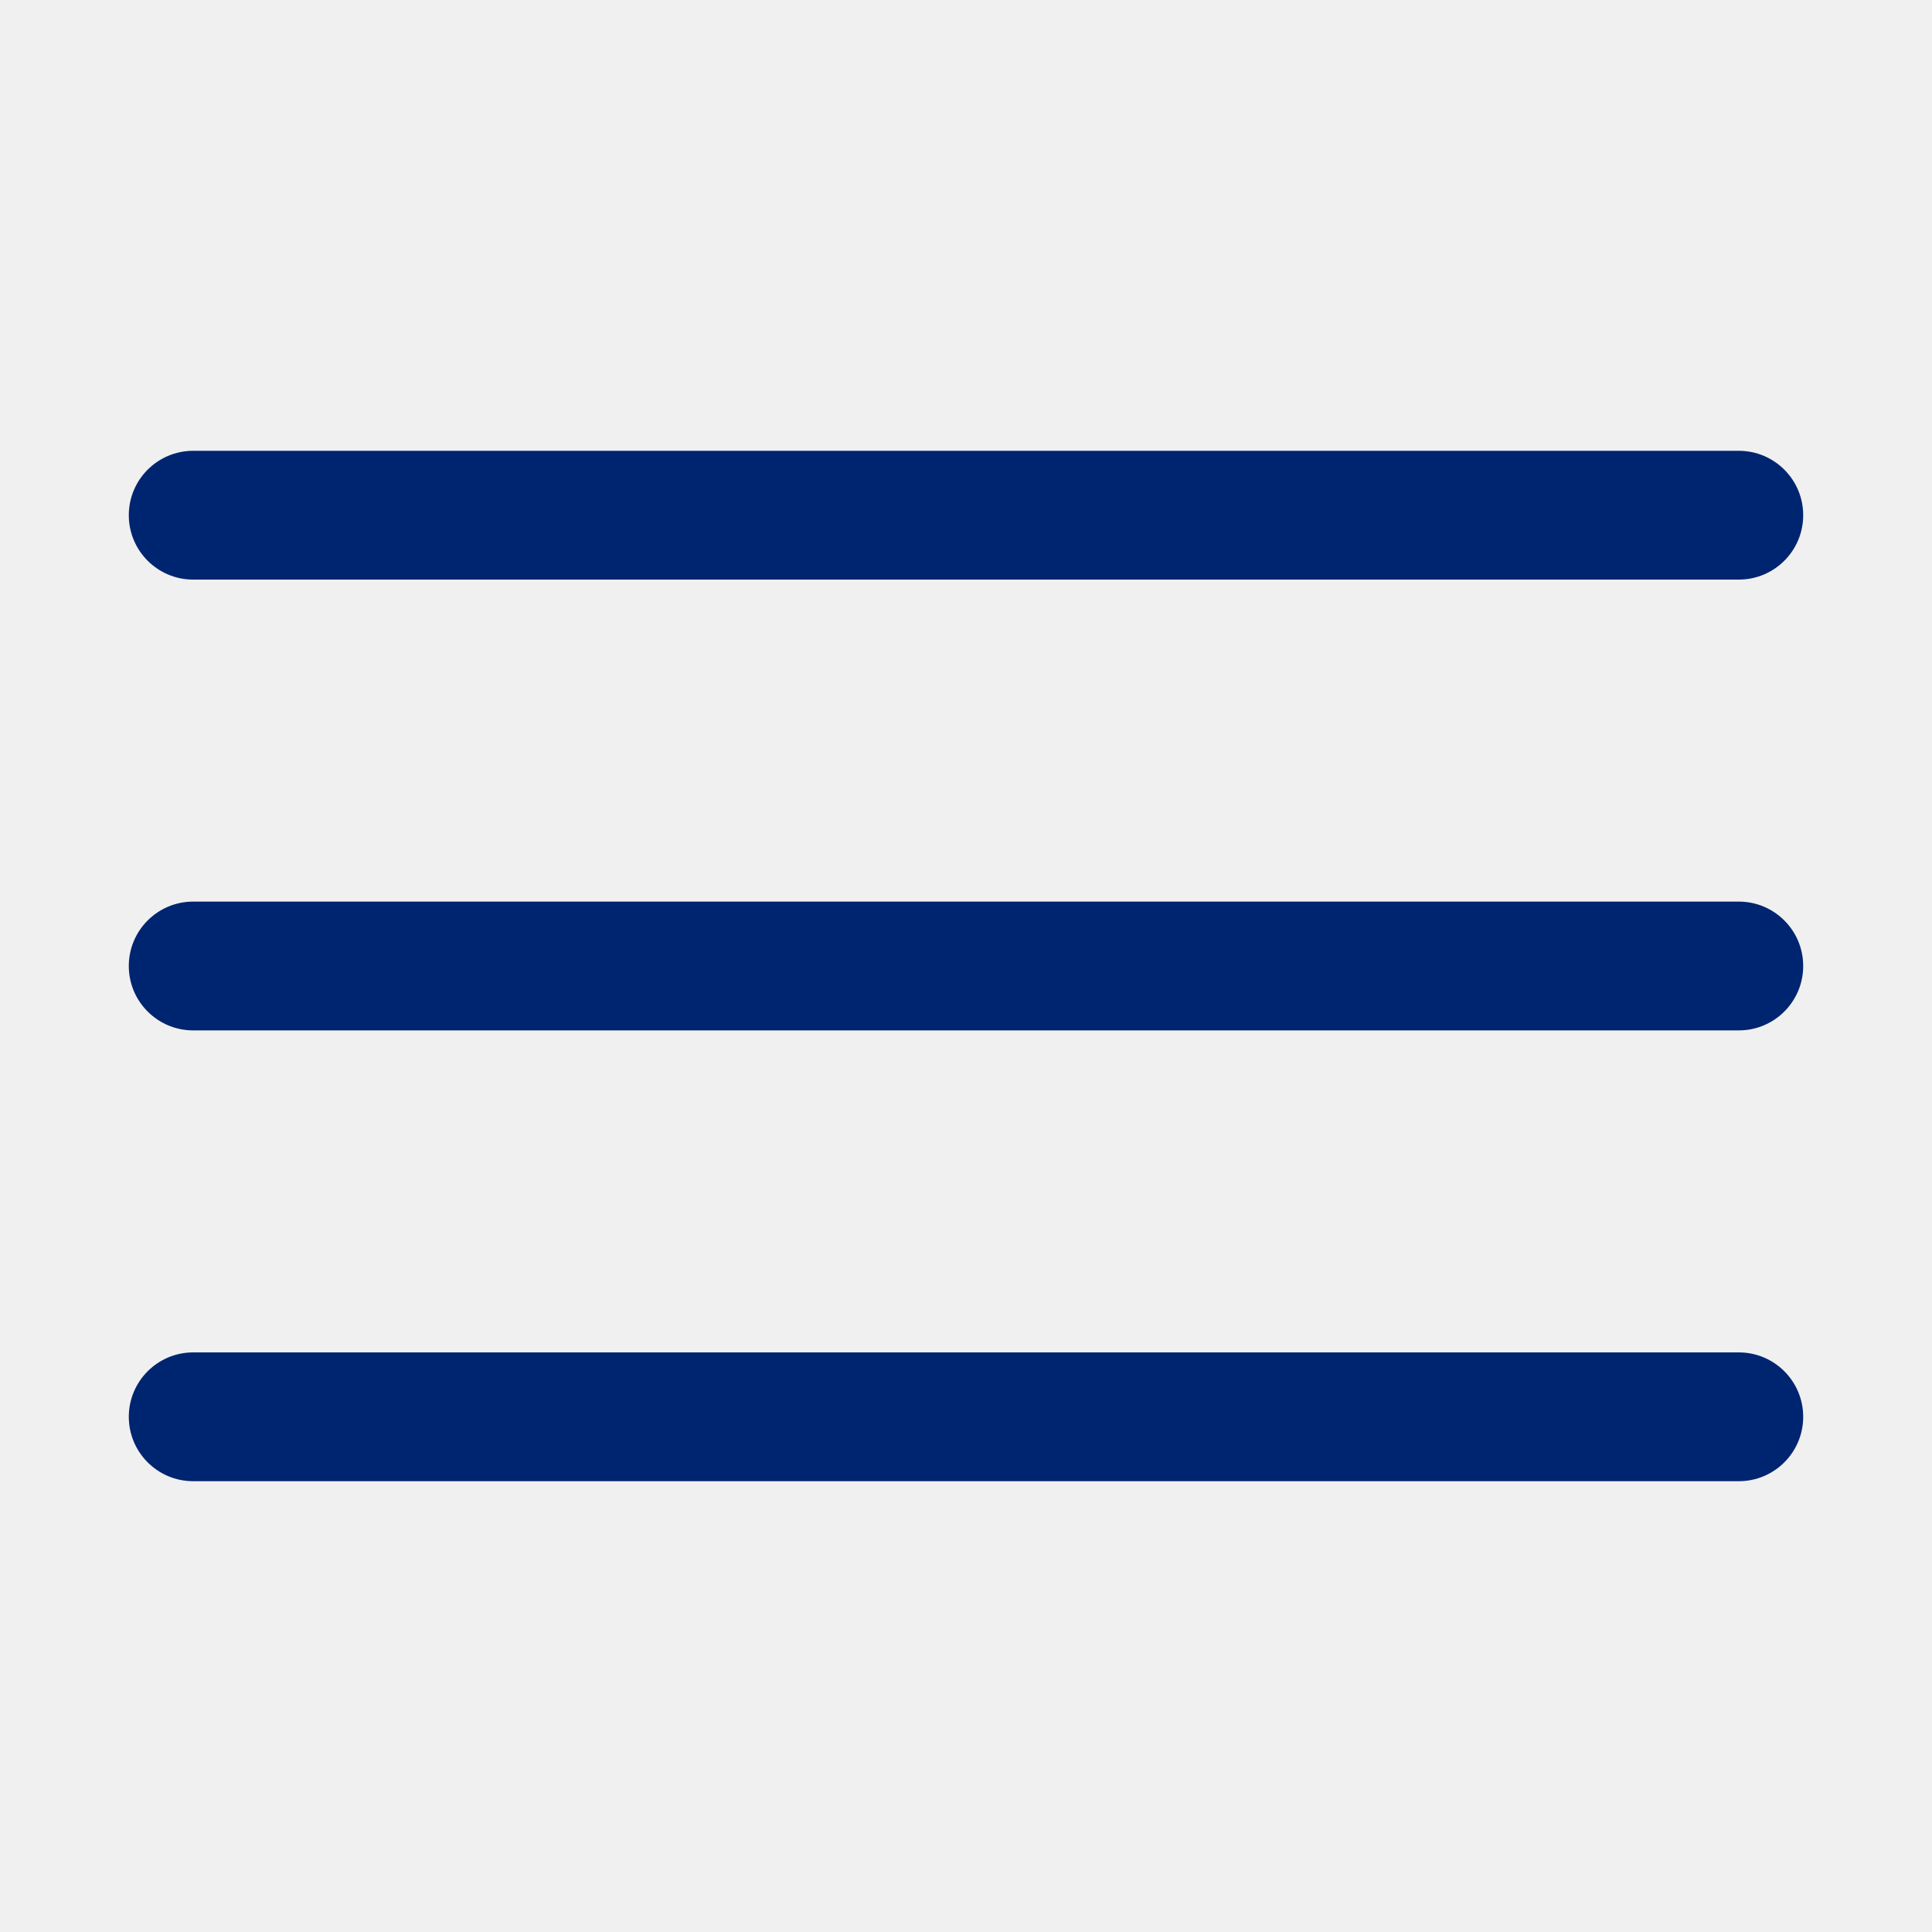
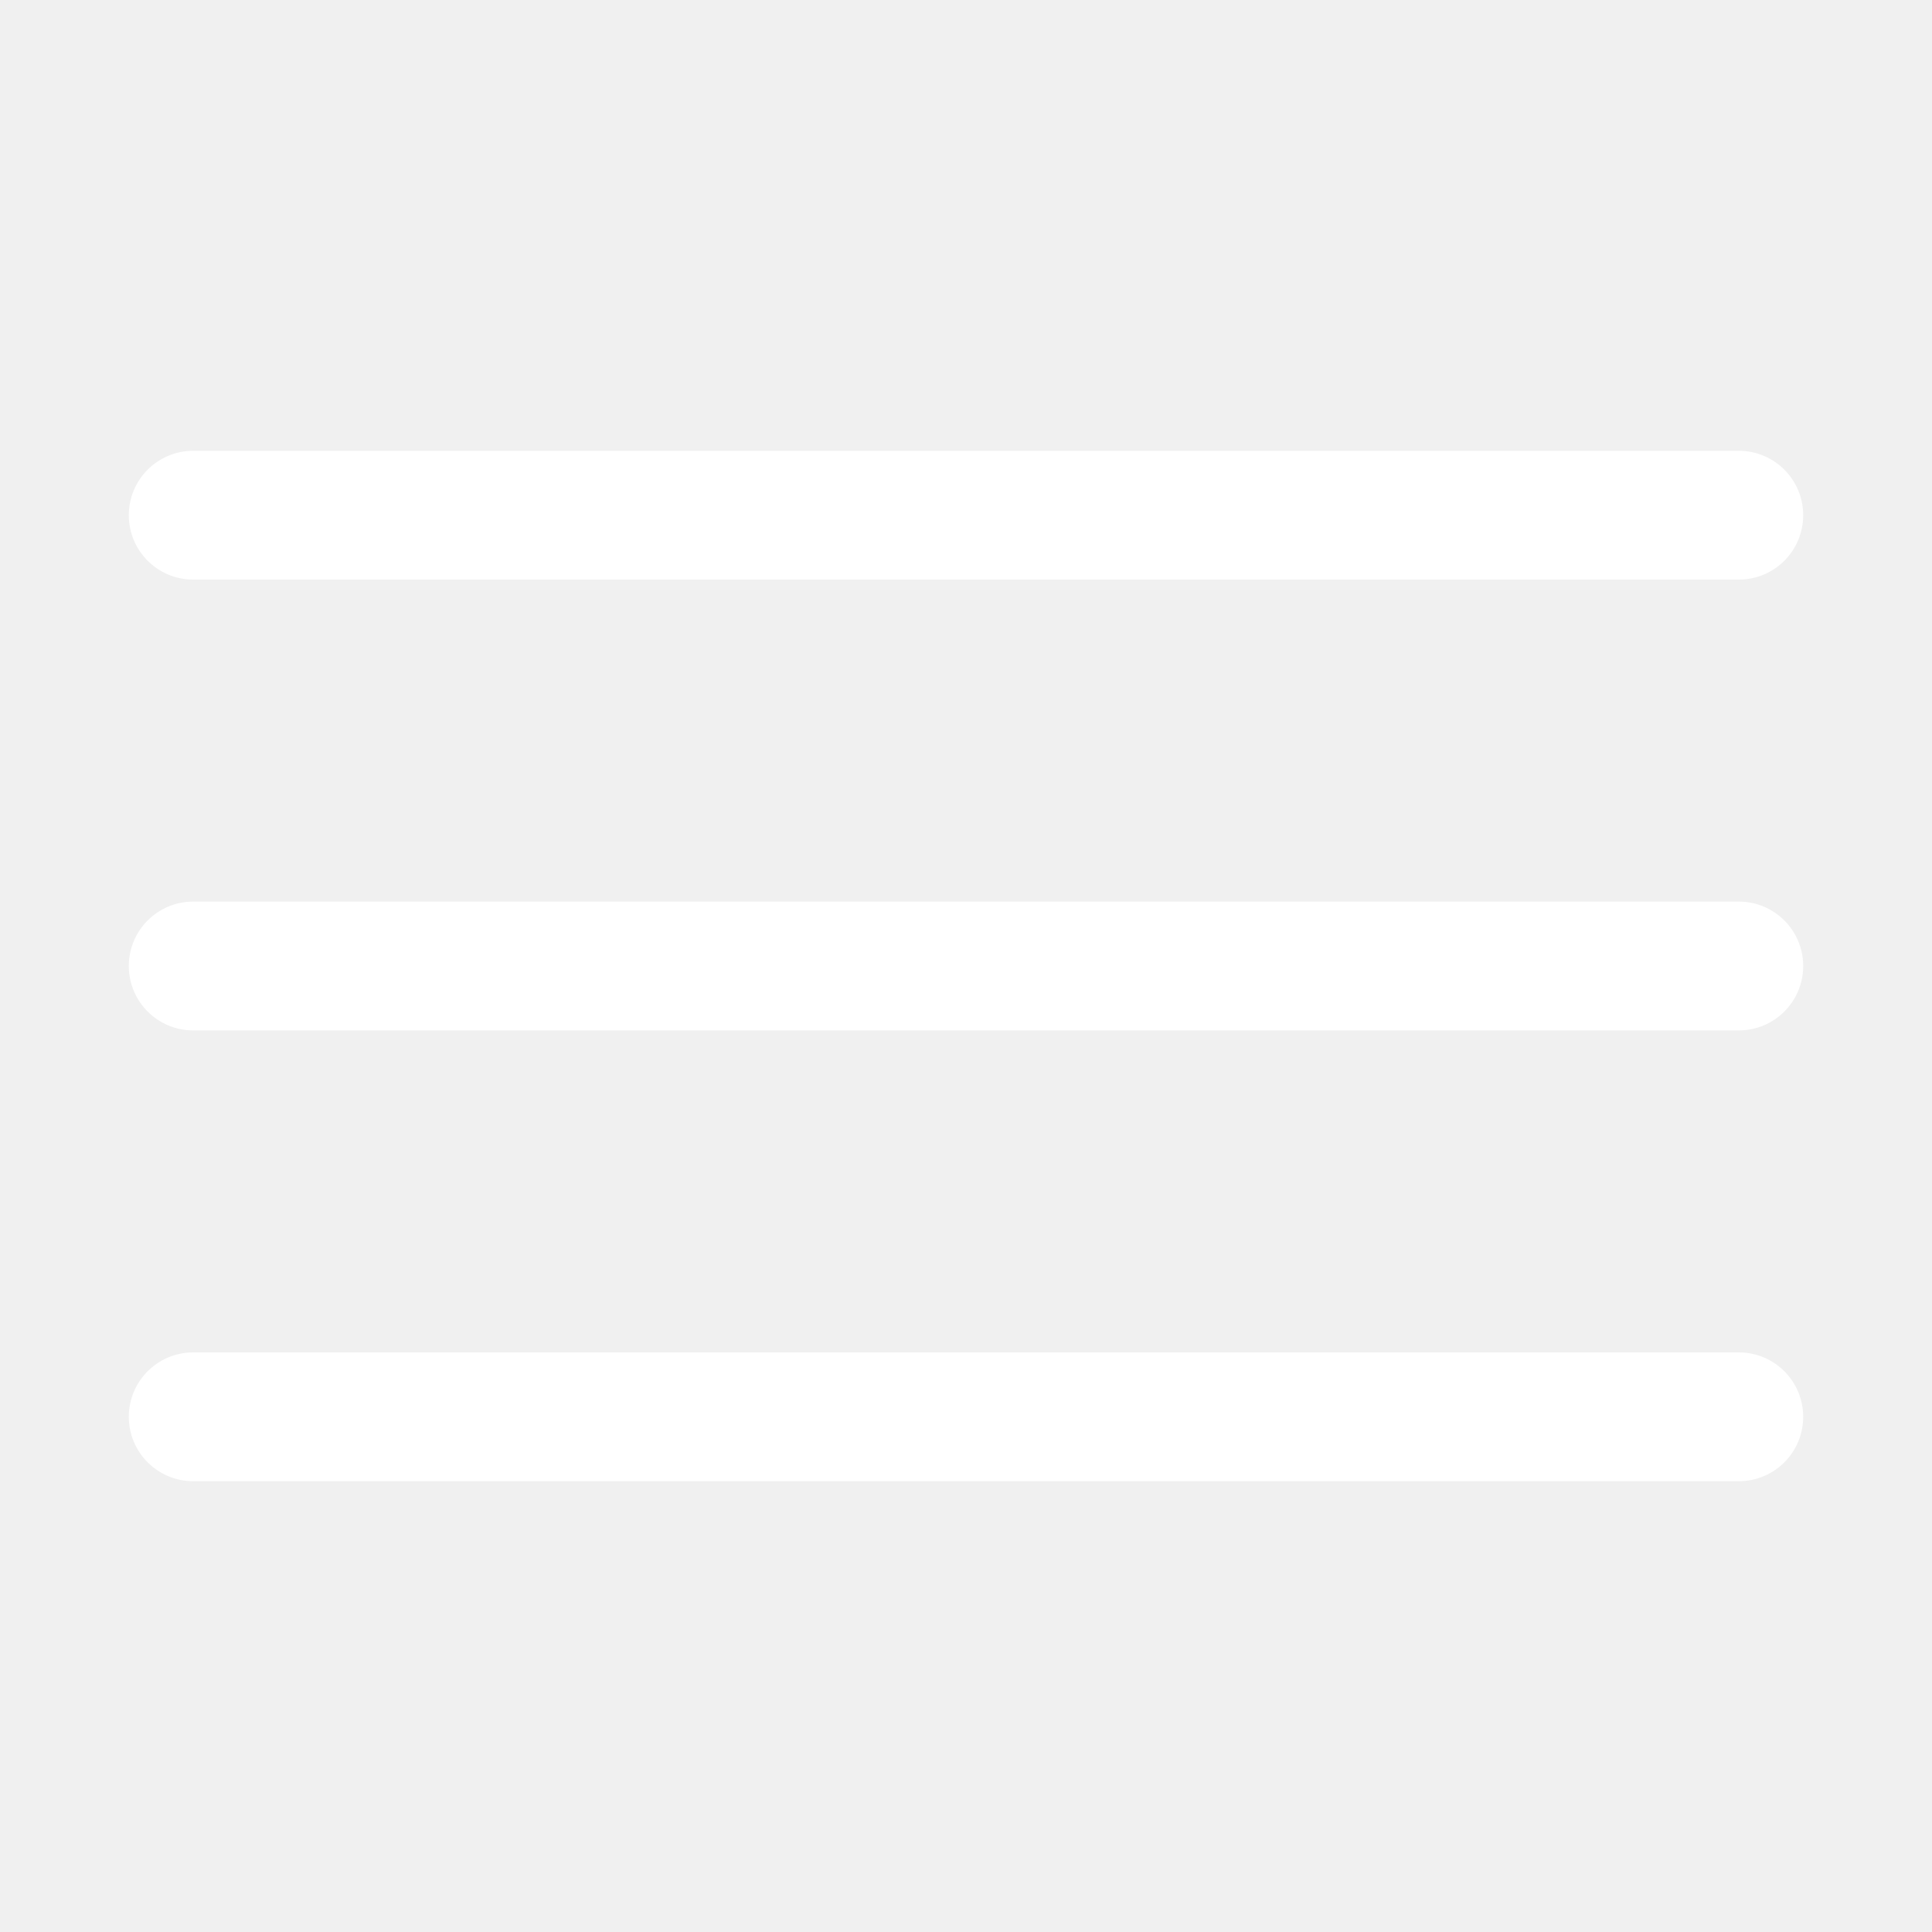
- <svg xmlns="http://www.w3.org/2000/svg" fill="#002570" viewBox="0 0 30 30" width="480px" height="480px">
+ <svg xmlns="http://www.w3.org/2000/svg" fill="#ffffff" viewBox="0 0 30 30" width="480px" height="480px">
  <path d="M 3 7 A 1 1 0 1 0 3 9 L 27 9 A 1 1 0 1 0 27 7 L 3 7 z M 3 14 A 1 1 0 1 0 3 16 L 27 16 A 1 1 0 1 0 27 14 L 3 14 z M 3 21 A 1 1 0 1 0 3 23 L 27 23 A 1 1 0 1 0 27 21 L 3 21 z" />
</svg>
